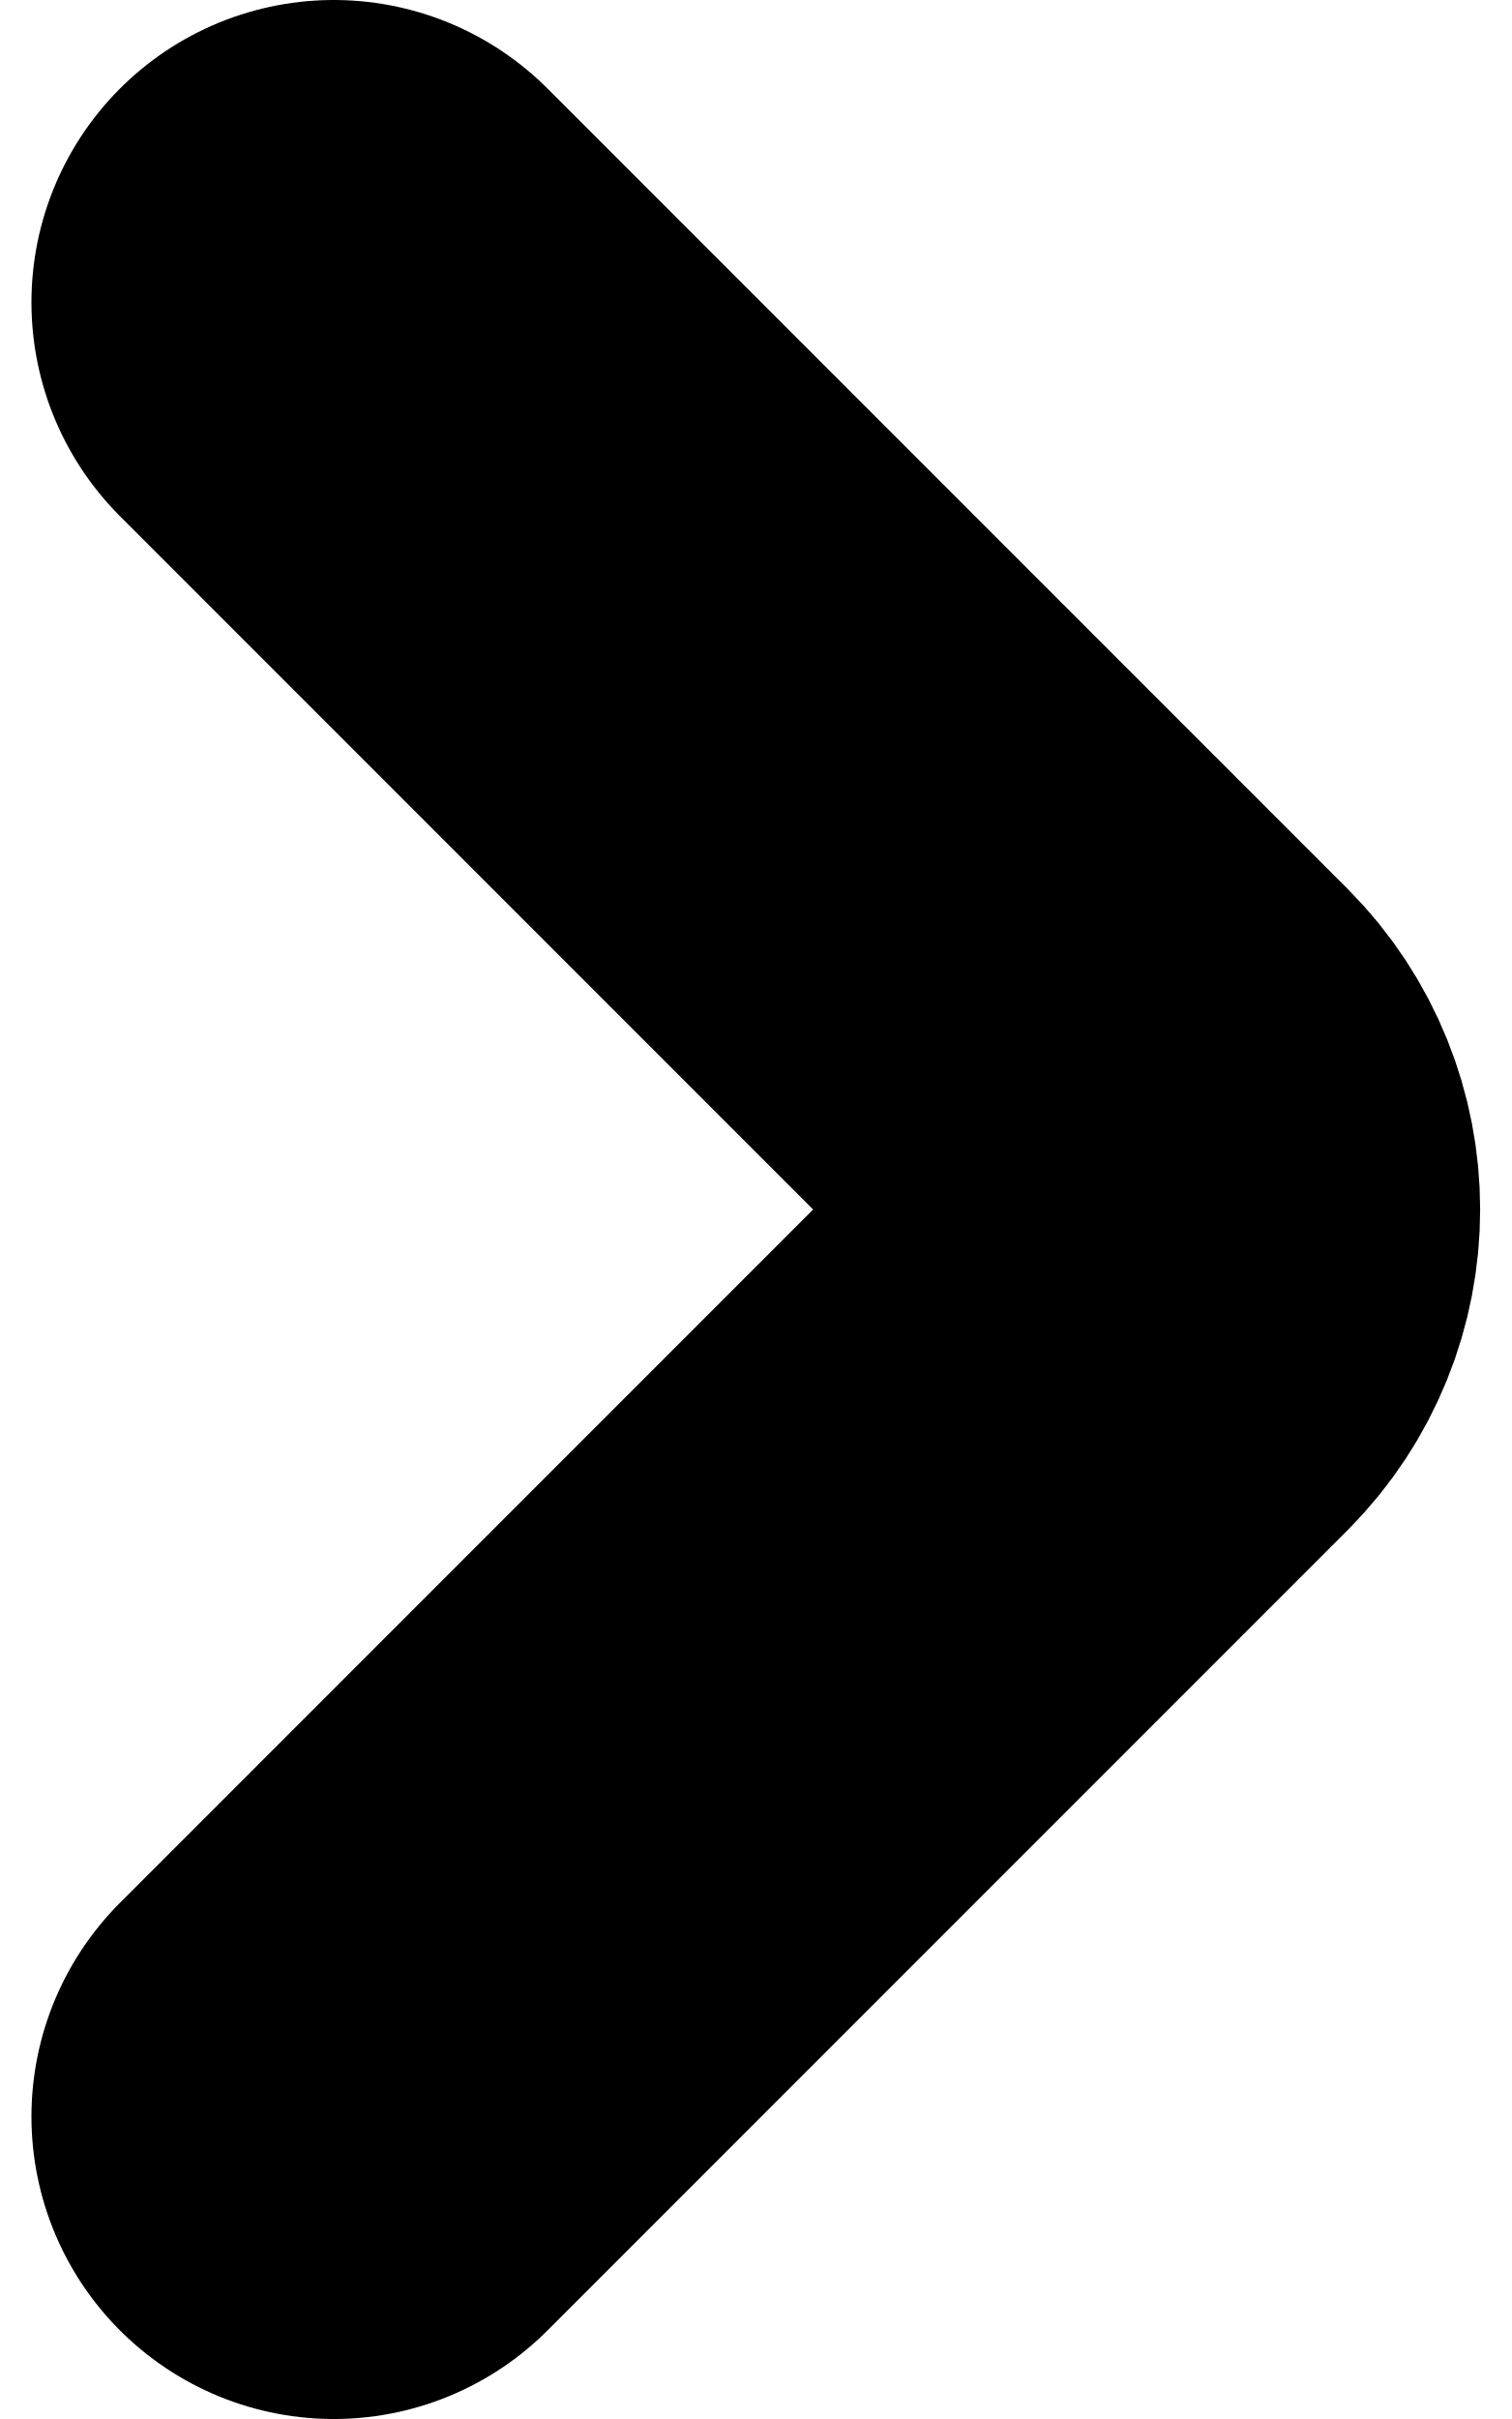
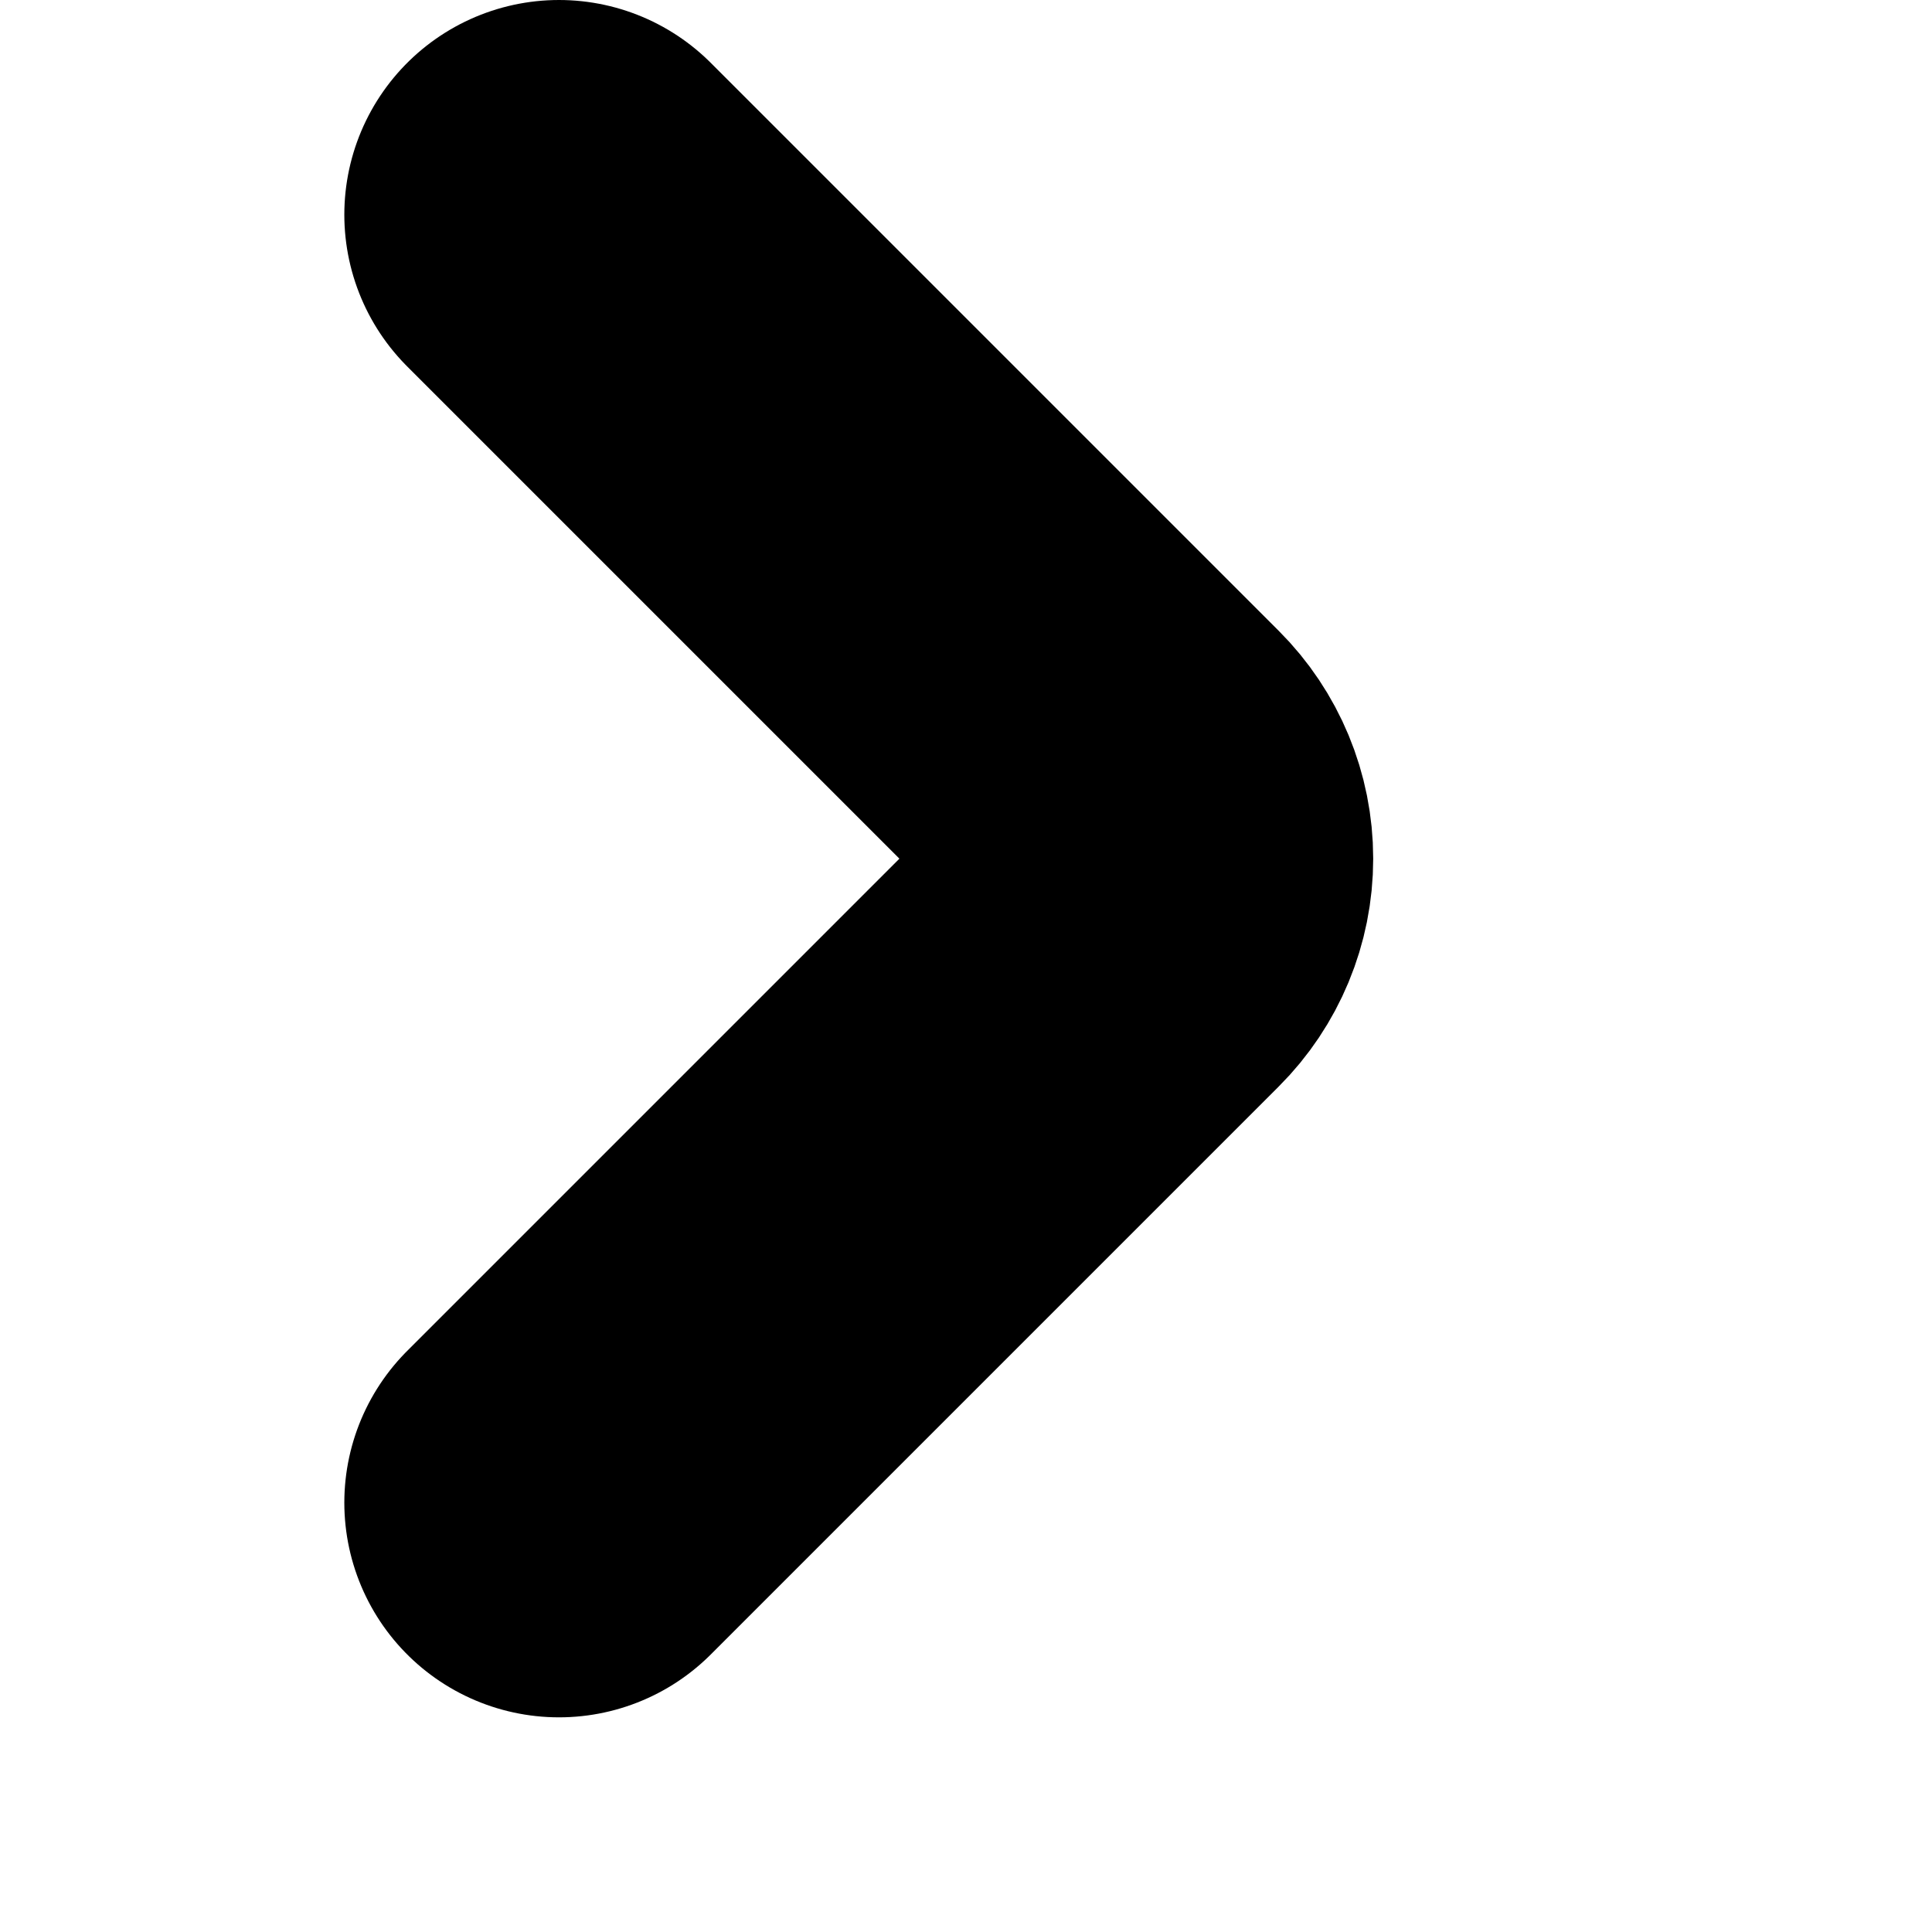
- <svg xmlns="http://www.w3.org/2000/svg" width="5" height="8" viewBox="0 0 5 8">
-   <path d="M1.104 1L3.75 3.646C3.945 3.842 3.945 4.158 3.75 4.354L1.104 7" stroke="currentColor" stroke-width="2" stroke-linecap="round" fill="none" />
+ <svg xmlns="http://www.w3.org/2000/svg" width="9" height="9" viewBox="0 0 6 9">
+   <path fill="none" stroke="currentColor" stroke-linecap="round" stroke-width="2" d="M1.104 1 3.75 3.646a.5.5 0 0 1 0 .708L1.104 7" />
</svg>
